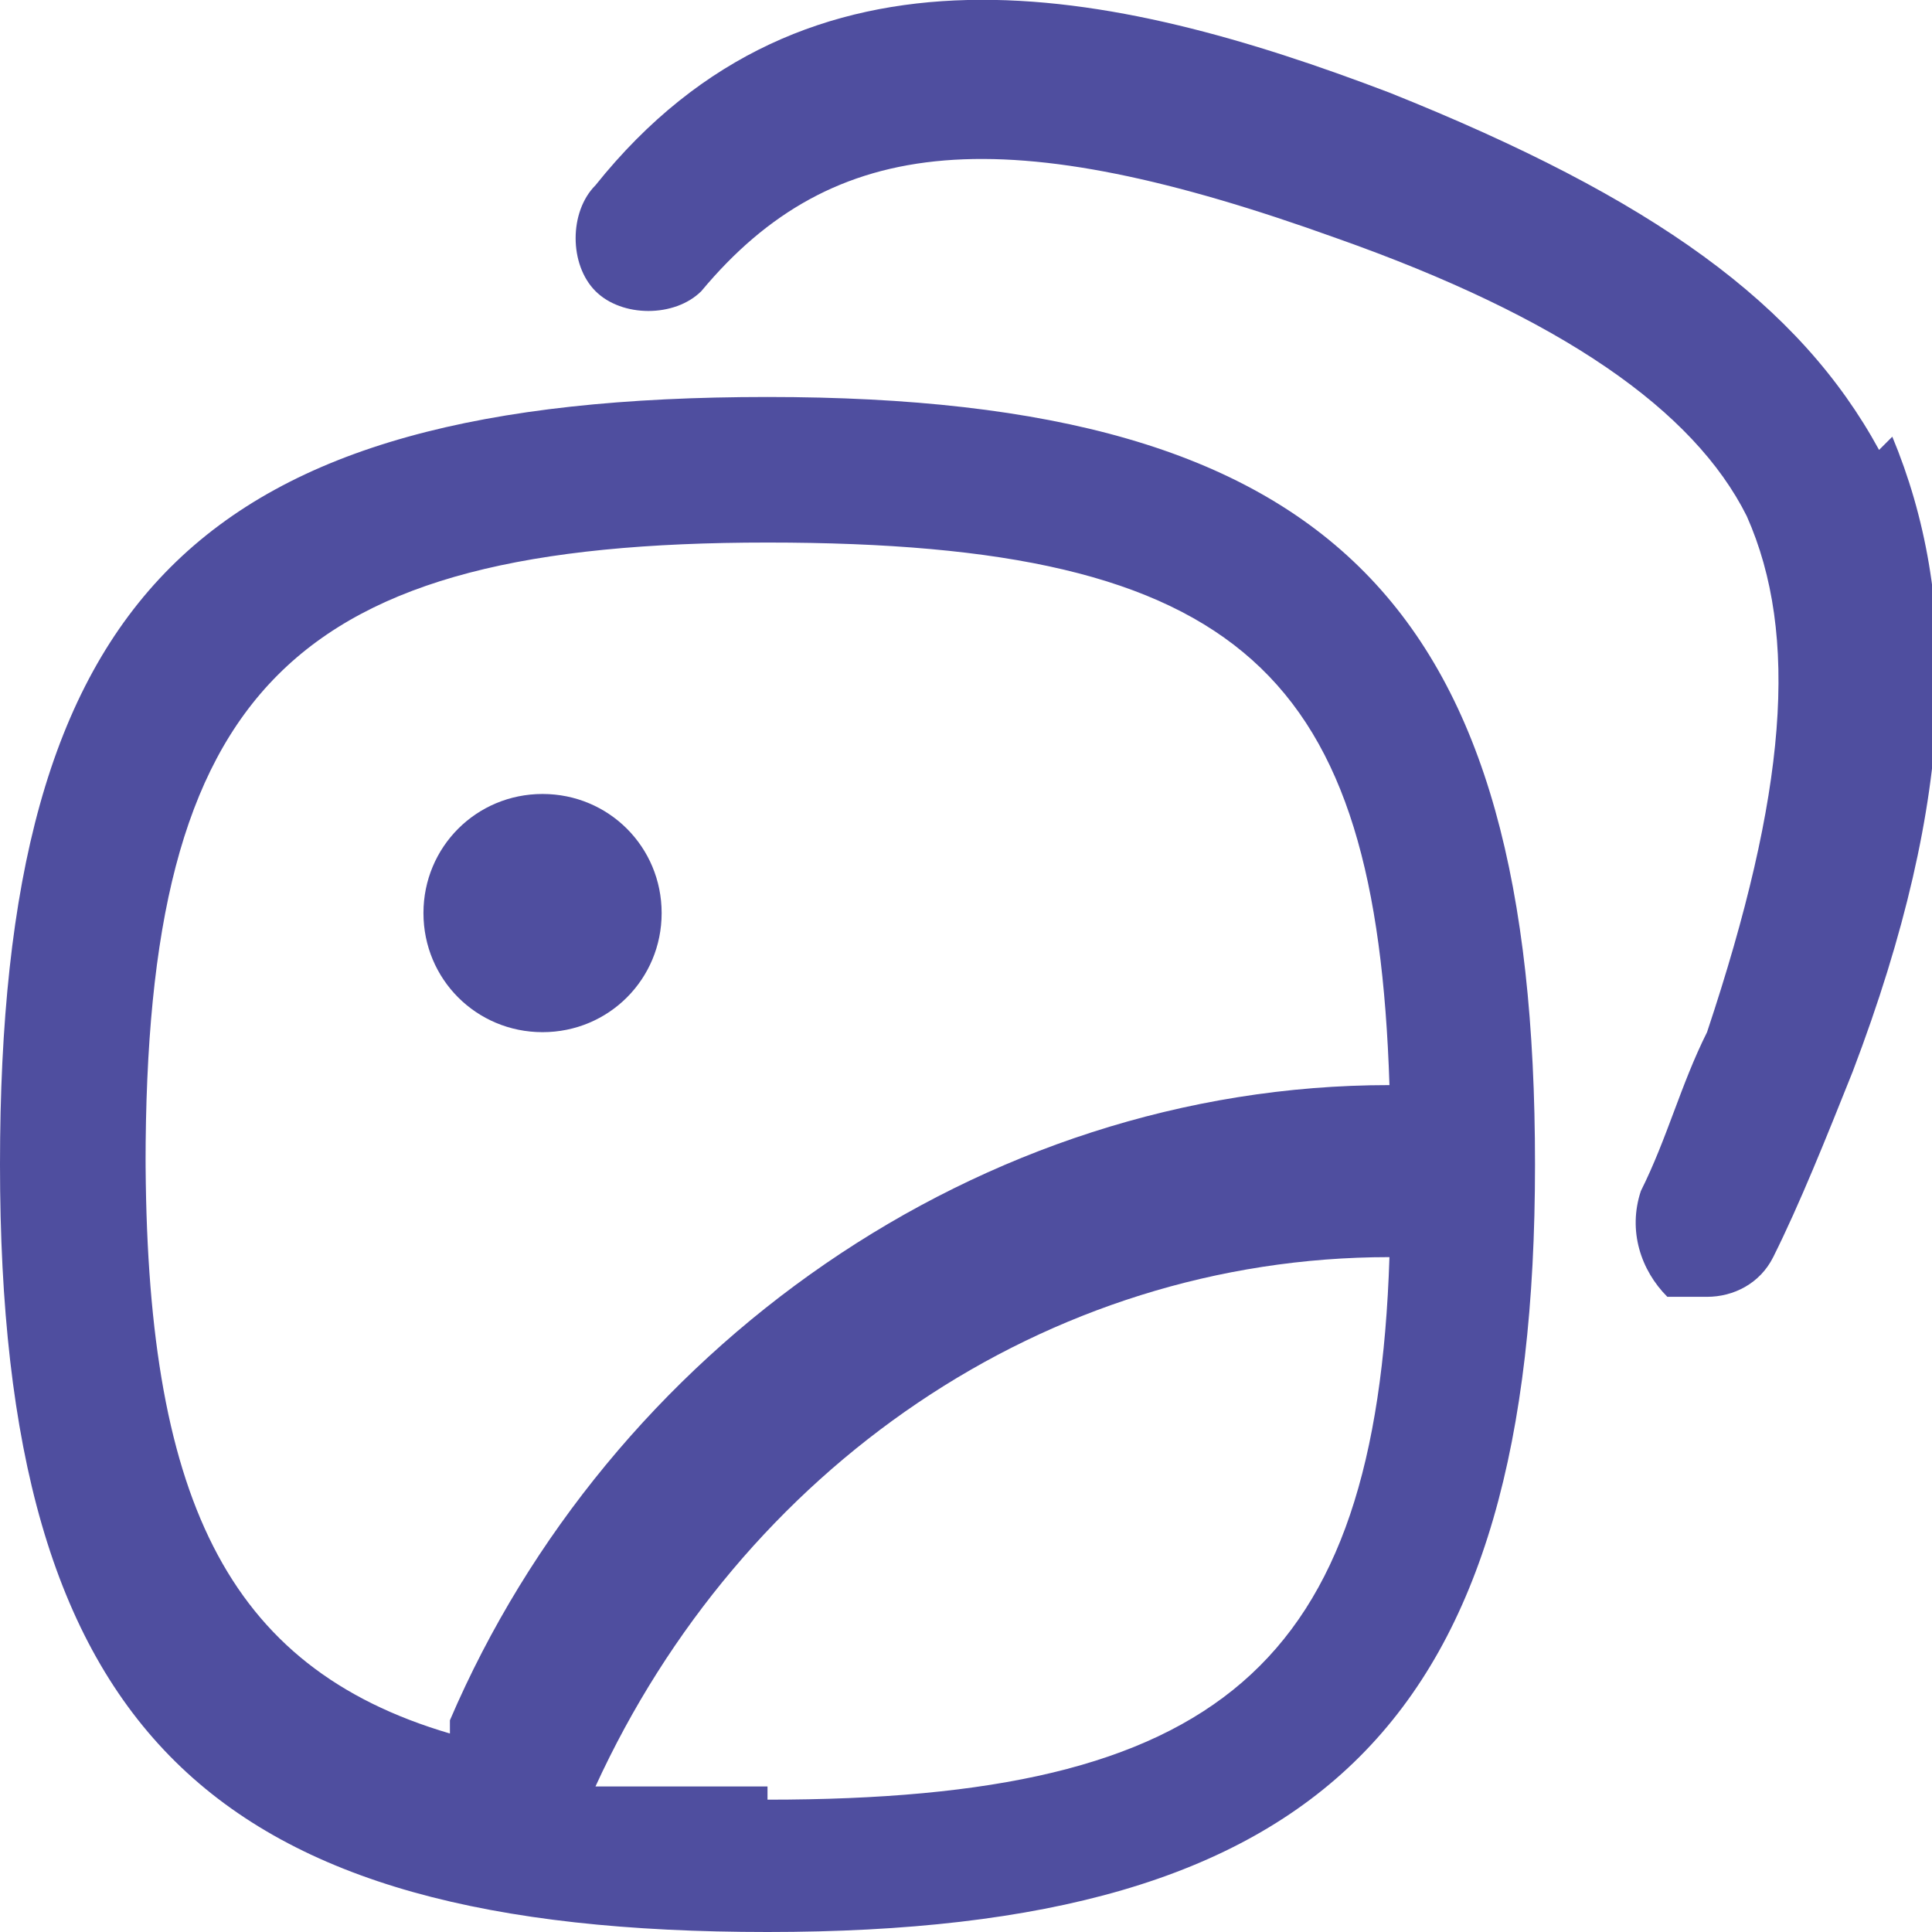
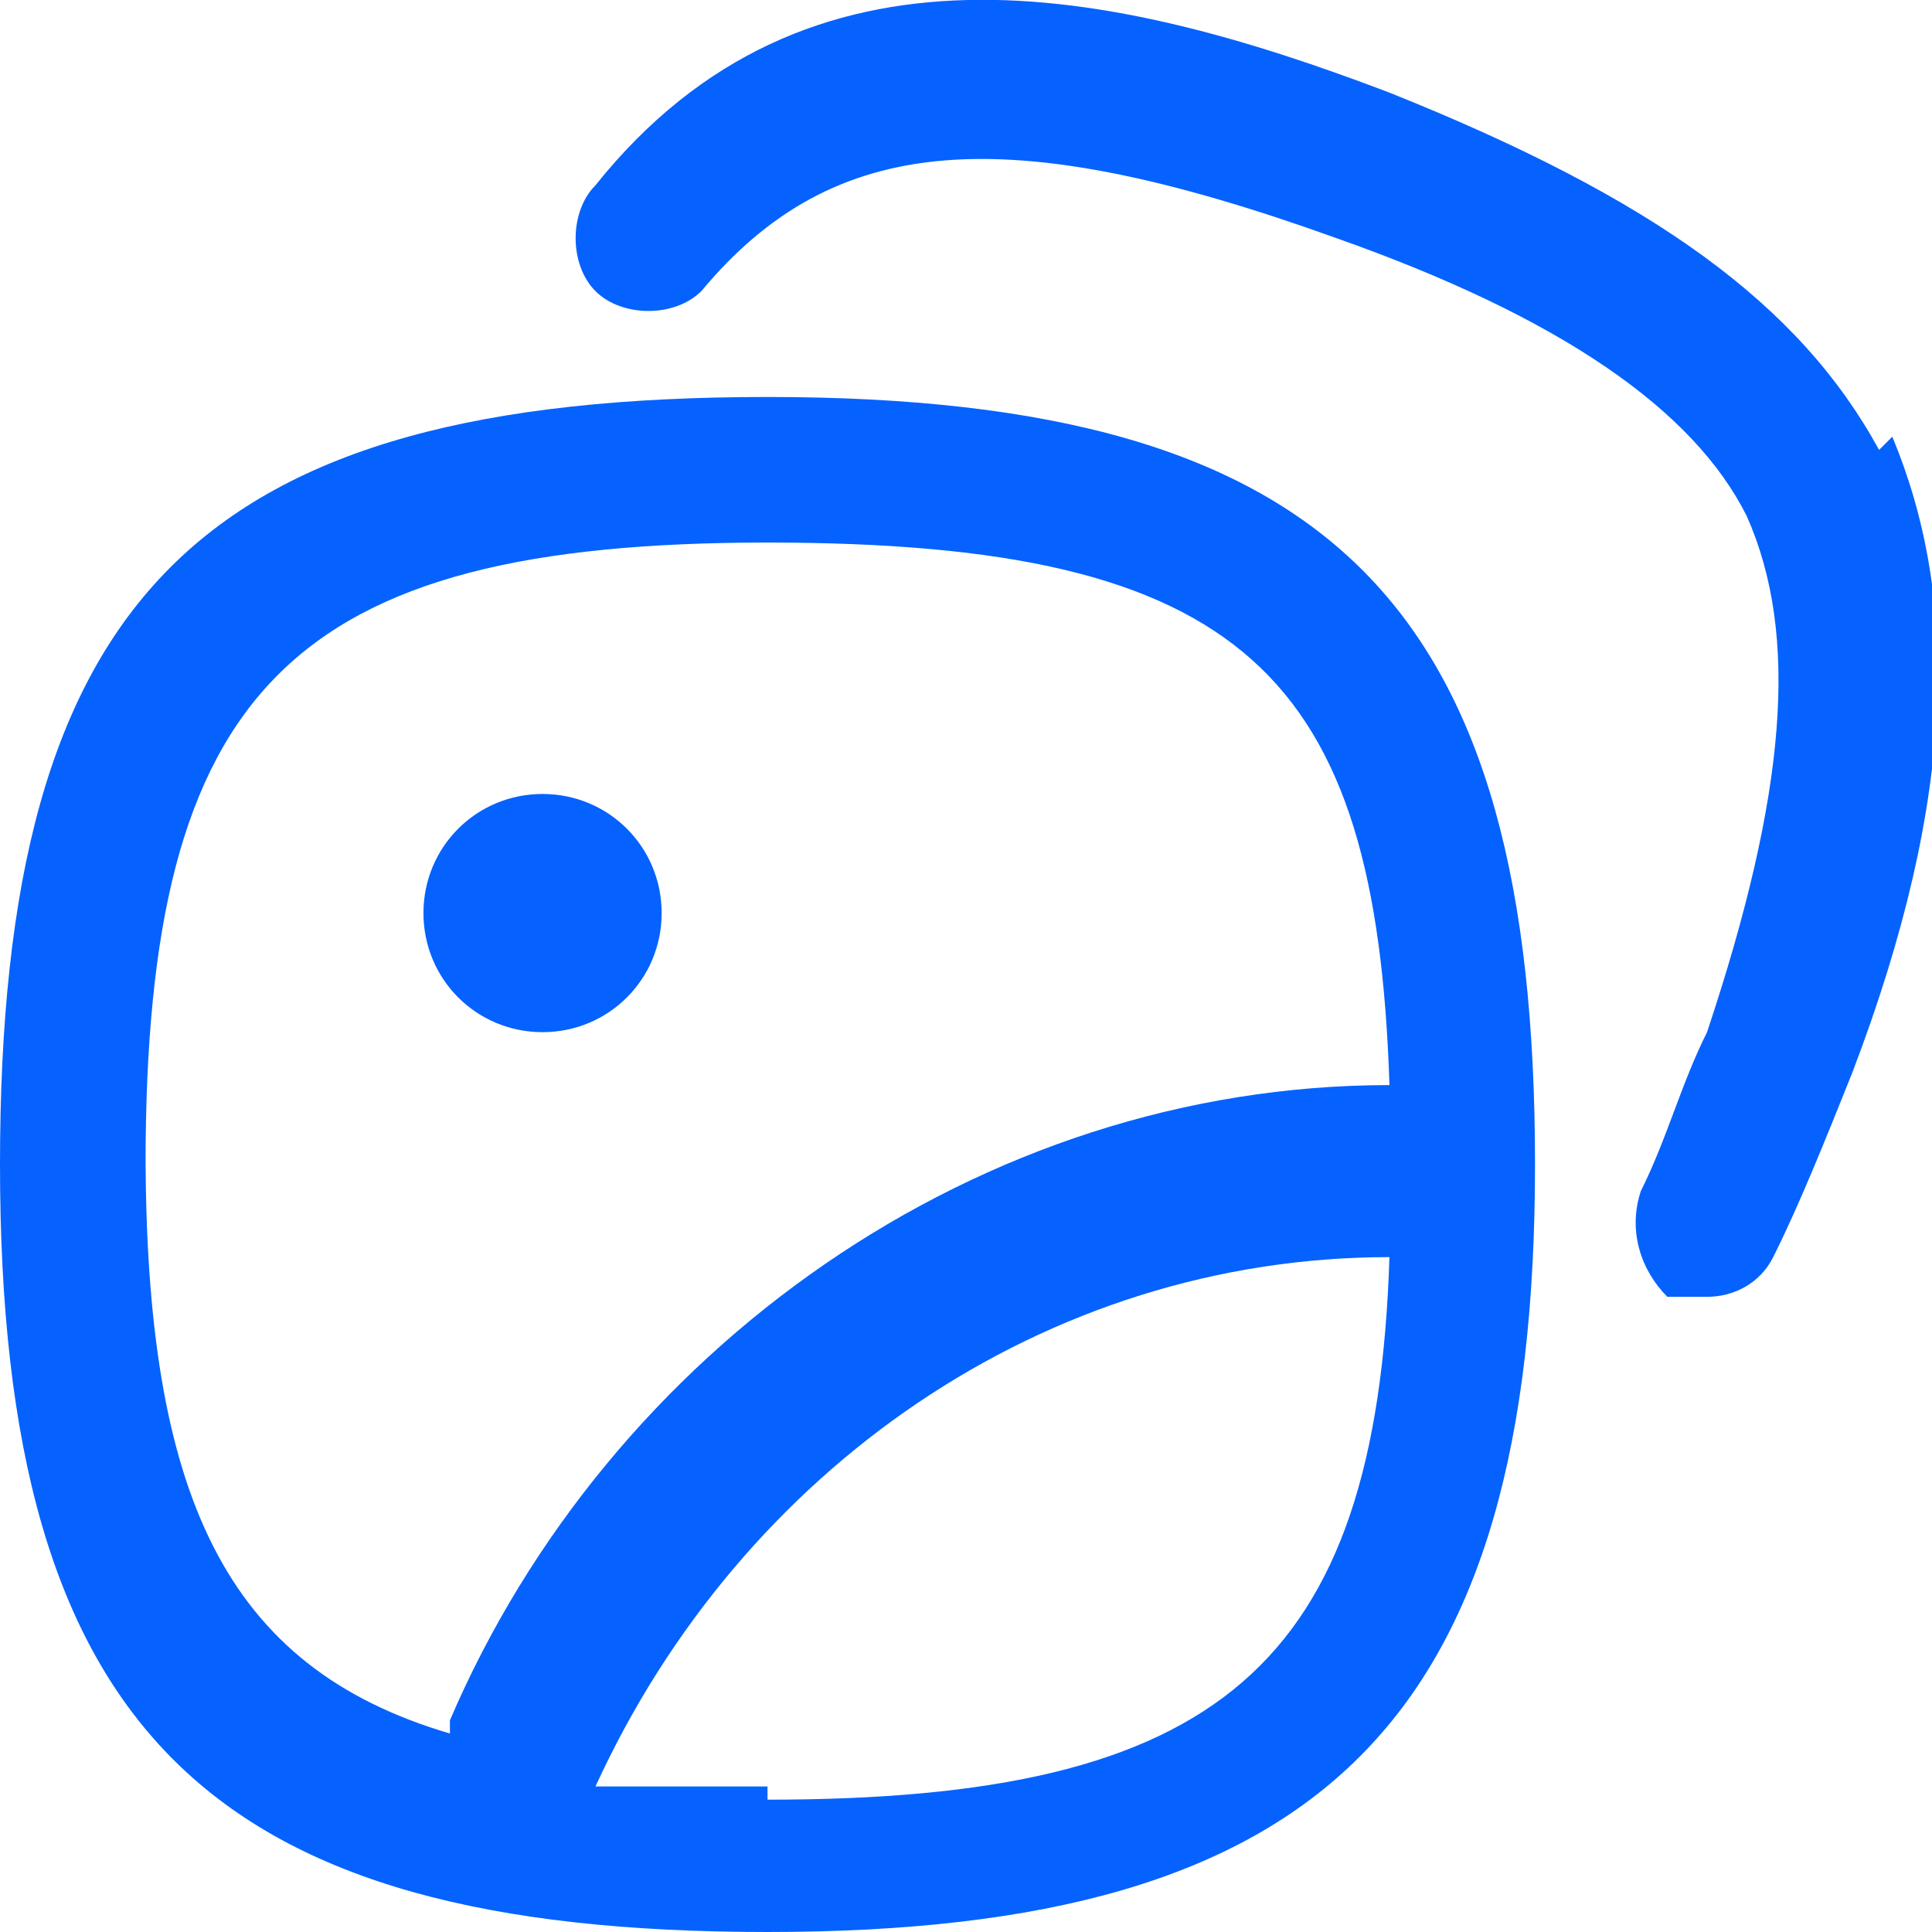
- <svg xmlns="http://www.w3.org/2000/svg" id="_레이어_1" data-name="레이어_1" version="1.1" viewBox="0 0 14.6 14.6">
-   <defs>
-     <style>
-       .st0 {
-         fill: #4f4e9f;
-       }
-     </style>
-   </defs>
-   <path class="st0" d="M14.2,3.4c-.6-1.1-1.7-1.9-3.7-2.7C8.4-.1,6.1-.6,4.5,1.4c-.2.2-.2.6,0,.8.2.2.6.2.8,0,1-1.2,2.3-1.3,4.8-.4,1.7.6,2.7,1.3,3.1,2.1.4.9.3,2.1-.3,3.9-.2.4-.3.8-.5,1.2-.1.3,0,.6.2.8,0,0,.2,0,.3,0,.2,0,.4-.1.5-.3.2-.4.4-.9.6-1.4.8-2.1.8-3.6.3-4.8h0ZM14.2,3.4" />
-   <path class="st0" d="M5.8,3C1.5,3,0,4.5,0,8.8s1.6,5.8,5.8,5.8,5.8-1.6,5.8-5.8-1.5-5.8-5.8-5.8h0ZM1.1,8.8c0-3.6,1.1-4.7,4.7-4.7s4.6,1,4.7,4.1c-3.1,0-5.9,2-7.1,4.8,0,0,0,0,0,.1-1.7-.5-2.3-1.8-2.3-4.4h0ZM5.8,13.5c-.4,0-.9,0-1.3,0,1.1-2.4,3.4-4,6-4-.1,3.1-1.3,4.1-4.7,4.1h0ZM5.8,13.5" />
-   <path class="st0" d="M5,6.9c0,.5-.4.9-.9.9s-.9-.4-.9-.9.4-.9.9-.9.9.4.9.9h0ZM5,6.9" />
+ <svg xmlns="http://www.w3.org/2000/svg" id="_레이어_1" version="1.1" viewBox="0 0 14.6 14.6">
+   <path d="M14.2,3.4c-.6-1.1-1.7-1.9-3.7-2.7C8.4-.1,6.1-.6,4.5,1.4c-.2.2-.2.6,0,.8s.6.2.8,0c1-1.2,2.3-1.3,4.8-.4,1.7.6,2.7,1.3,3.1,2.1.4.9.3,2.1-.3,3.9-.2.4-.3.8-.5,1.2-.1.3,0,.6.2.8h.3c.2,0,.4-.1.5-.3.2-.4.4-.9.6-1.4.8-2.1.8-3.6.3-4.8h0l-.1.1Z" style="fill: #0562fe;" />
+   <path d="M5.8,3C1.5,3,0,4.5,0,8.8s1.6,5.8,5.8,5.8,5.8-1.6,5.8-5.8-1.5-5.8-5.8-5.8h0ZM1.1,8.8c0-3.6,1.1-4.7,4.7-4.7s4.6,1,4.7,4.1c-3.1,0-5.9,2-7.1,4.8v.1c-1.7-.5-2.3-1.8-2.3-4.4h0v.1ZM5.8,13.5h-1.3c1.1-2.4,3.4-4,6-4-.1,3.1-1.3,4.1-4.7,4.1h0v-.1Z" style="fill: #0562fe;" />
+   <path d="M5,6.9c0,.5-.4.9-.9.9s-.9-.4-.9-.9.4-.9.9-.9.9.4.9.9h0Z" style="fill: #0562fe;" />
</svg>
